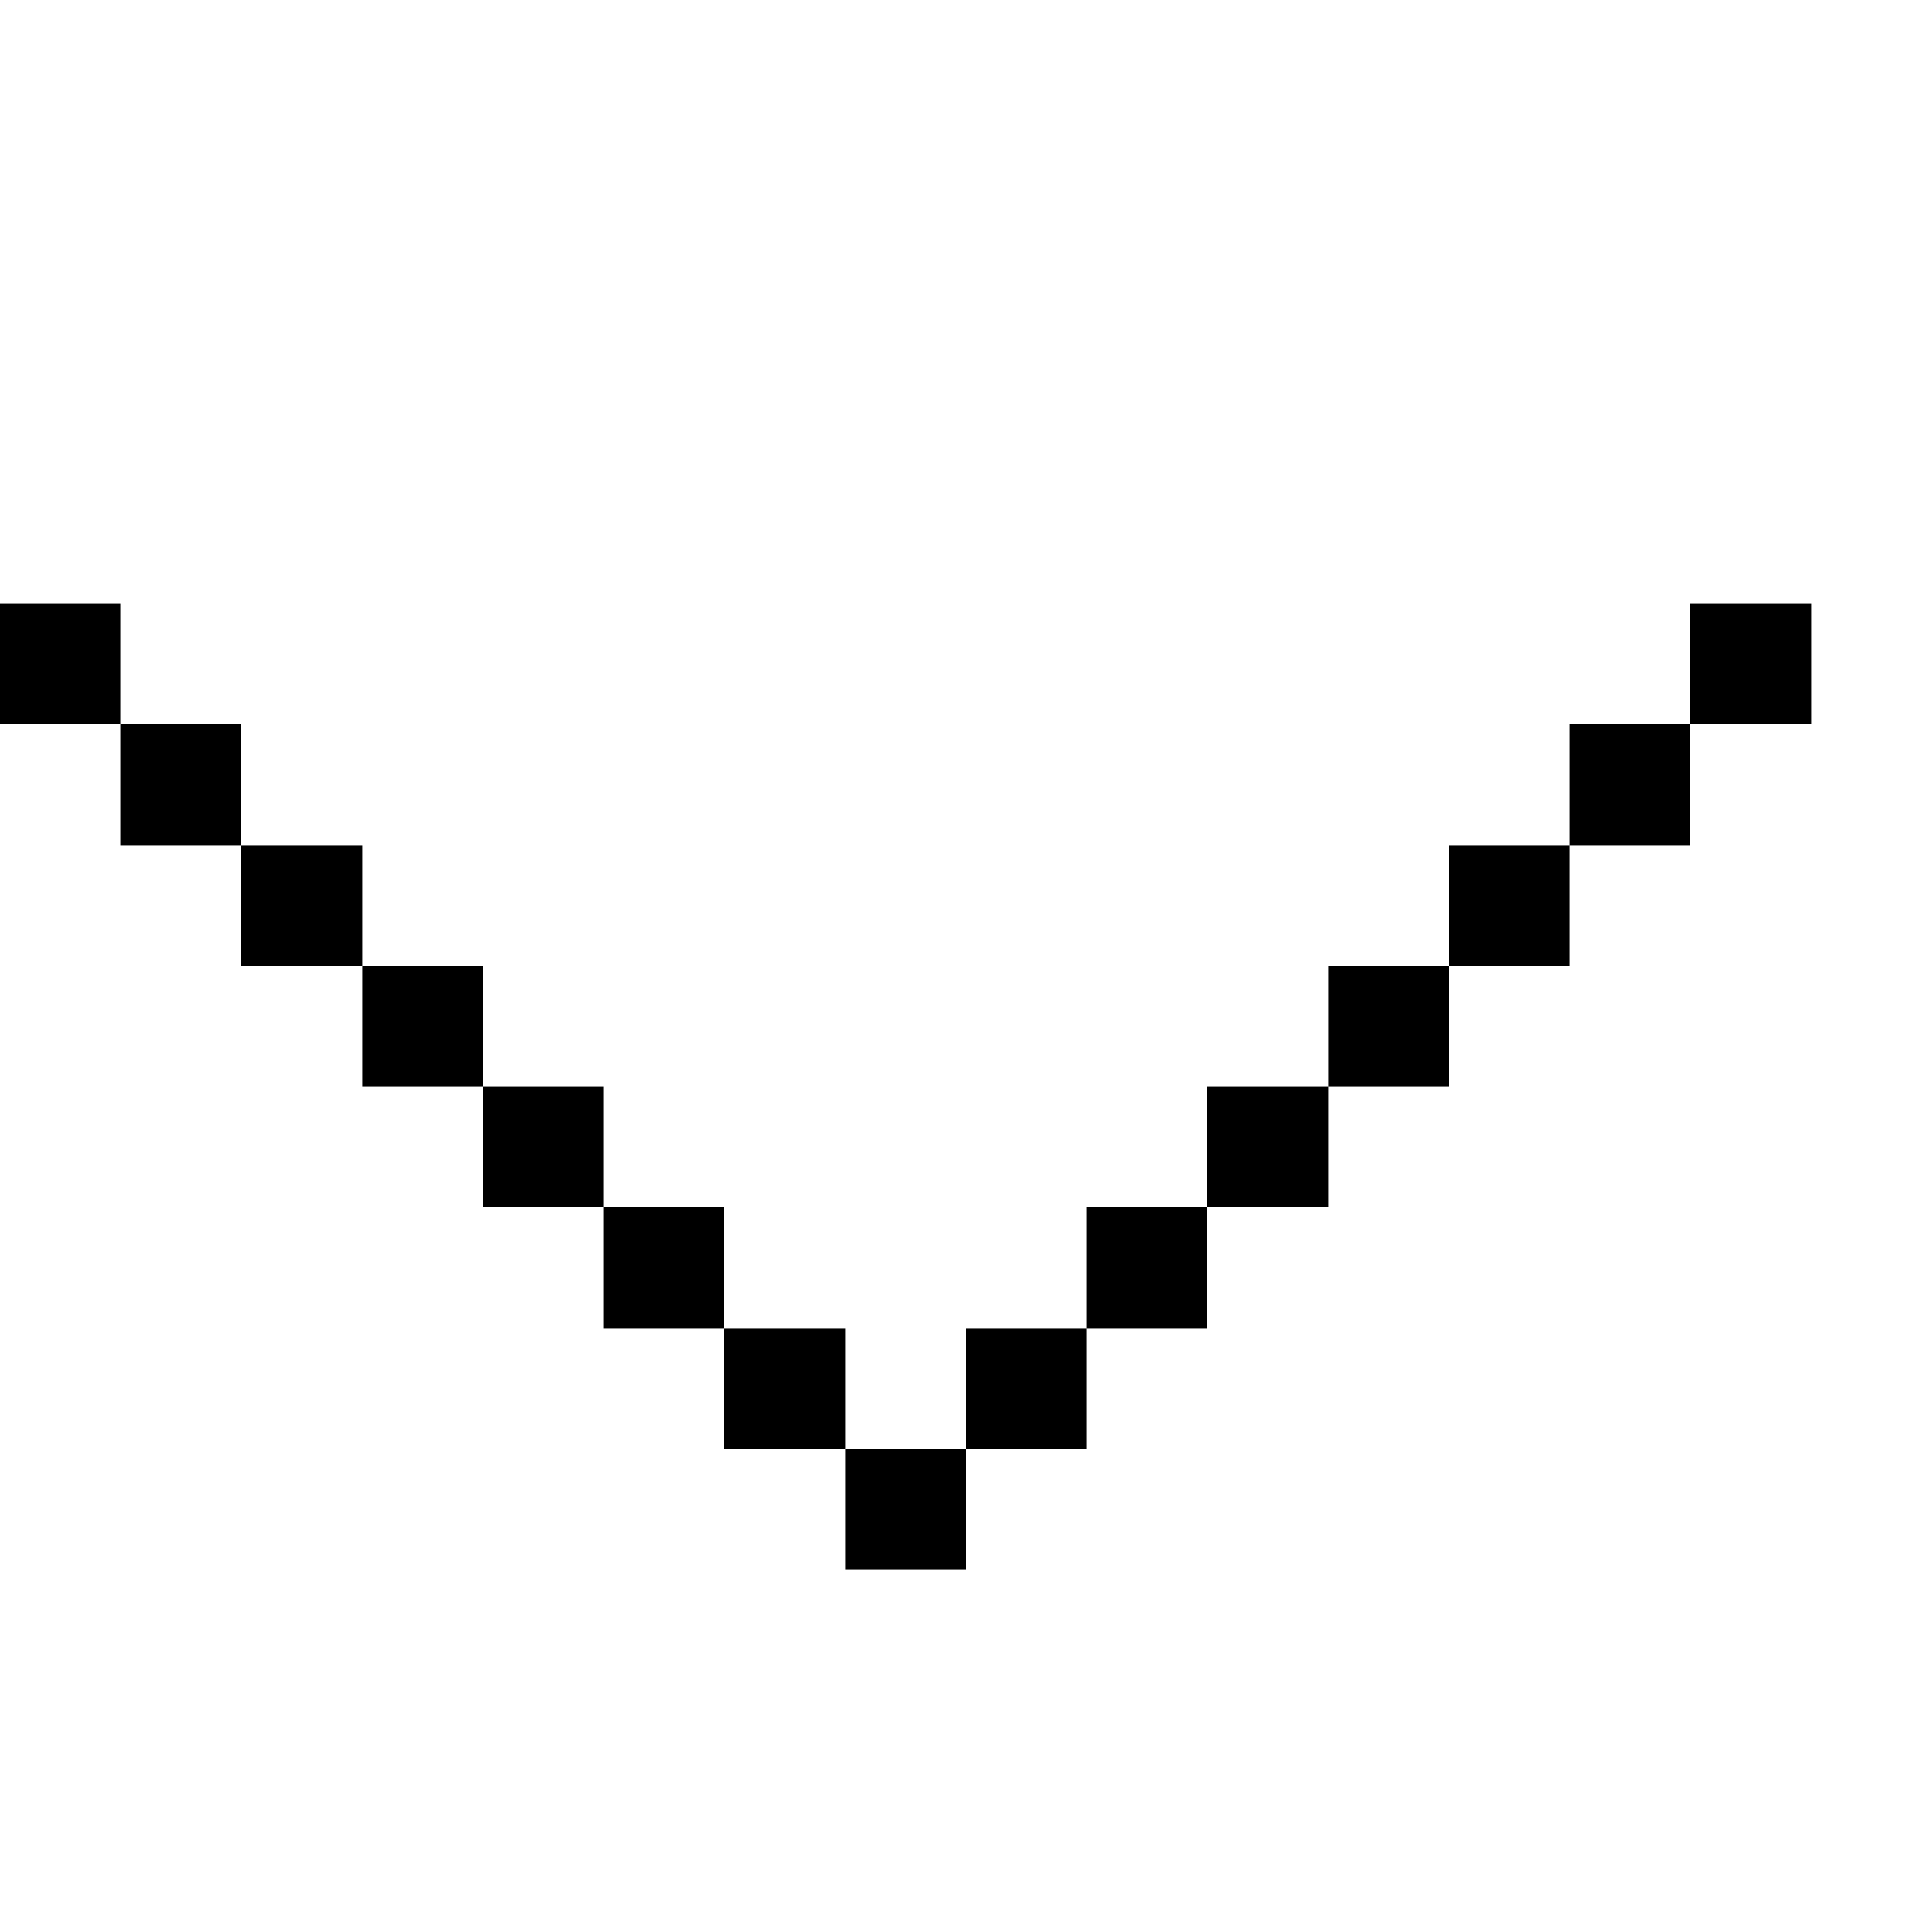
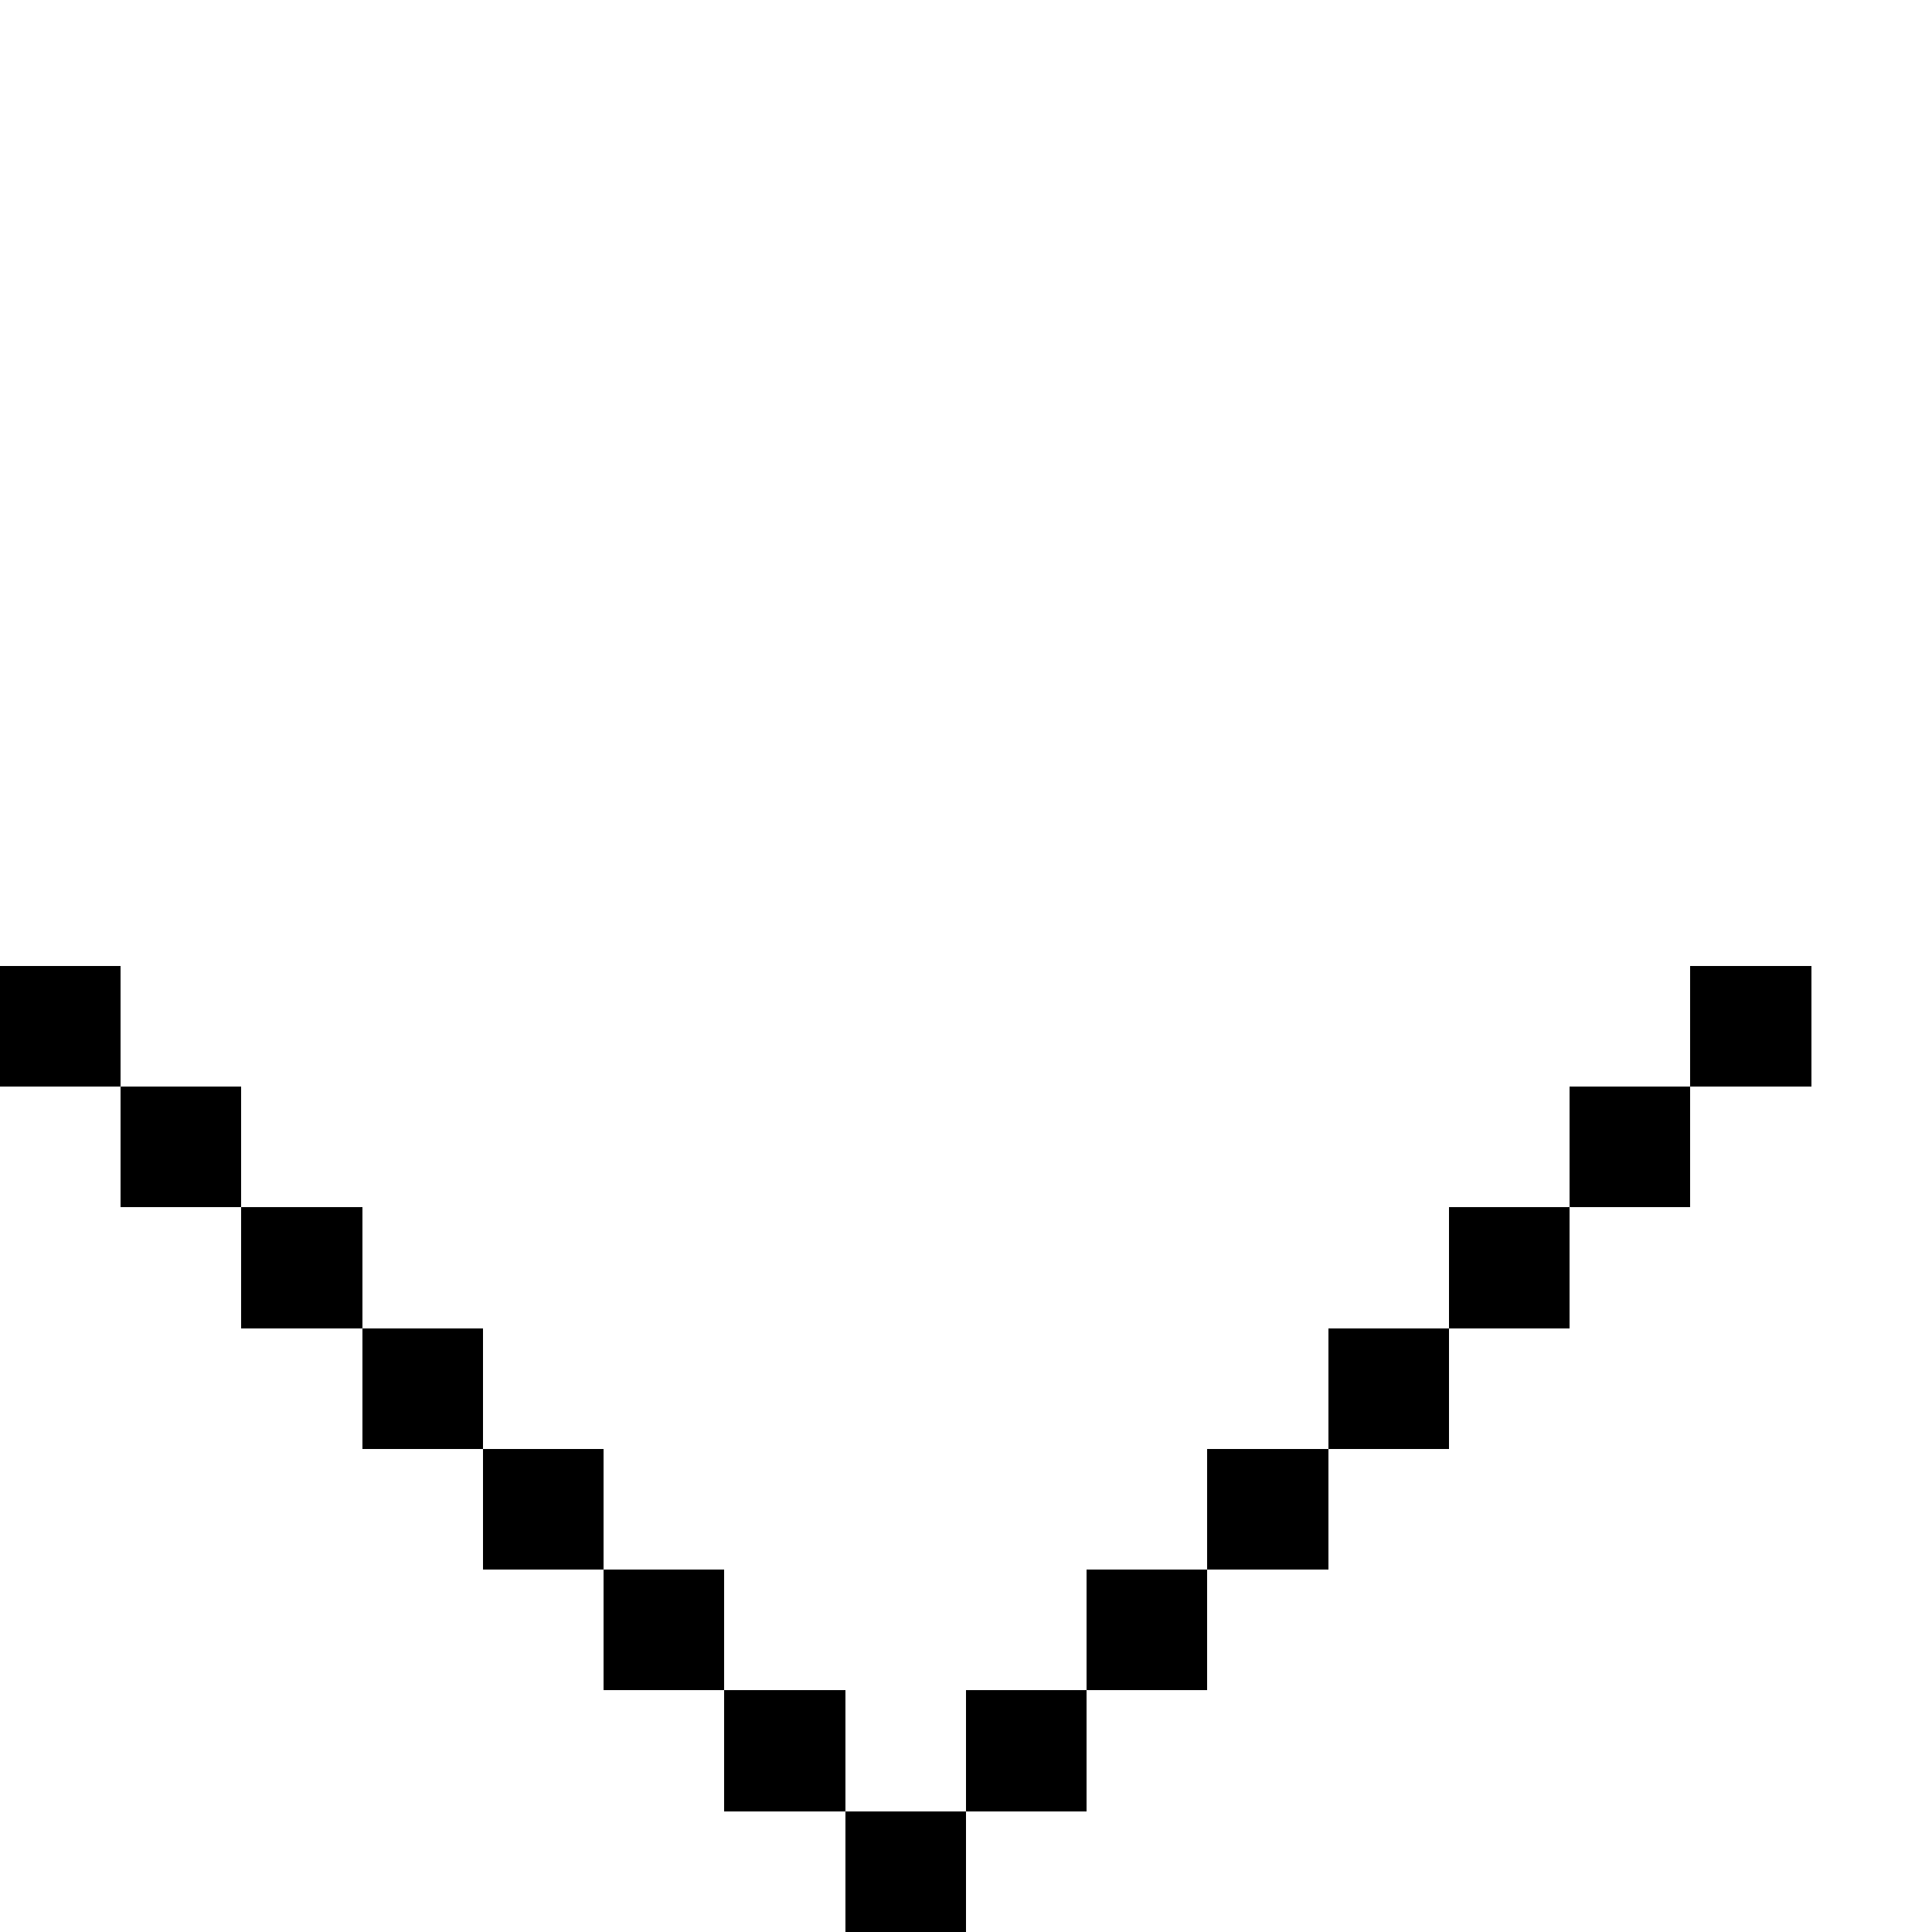
<svg xmlns="http://www.w3.org/2000/svg" viewBox="0 0 16 16" width="16" height="16" shape-rendering="crispEdges" role="img" aria-label="be_called">
-   <rect x="0" y="5" width="1" height="1" fill="currentColor" />
-   <rect x="14" y="5" width="1" height="1" fill="currentColor" />
-   <rect x="1" y="6" width="1" height="1" fill="currentColor" />
-   <rect x="13" y="6" width="1" height="1" fill="currentColor" />
-   <rect x="2" y="7" width="1" height="1" fill="currentColor" />
-   <rect x="12" y="7" width="1" height="1" fill="currentColor" />
-   <rect x="3" y="8" width="1" height="1" fill="currentColor" />
-   <rect x="11" y="8" width="1" height="1" fill="currentColor" />
-   <rect x="4" y="9" width="1" height="1" fill="currentColor" />
-   <rect x="10" y="9" width="1" height="1" fill="currentColor" />
-   <rect x="5" y="10" width="1" height="1" fill="currentColor" />
-   <rect x="9" y="10" width="1" height="1" fill="currentColor" />
-   <rect x="6" y="11" width="1" height="1" fill="currentColor" />
-   <rect x="8" y="11" width="1" height="1" fill="currentColor" />
-   <rect x="7" y="12" width="1" height="1" fill="currentColor" />
+   <rect x="0" y="8" width="1" height="1" fill="currentColor" />
+   <rect x="14" y="8" width="1" height="1" fill="currentColor" />
+   <rect x="1" y="9" width="1" height="1" fill="currentColor" />
+   <rect x="13" y="9" width="1" height="1" fill="currentColor" />
+   <rect x="2" y="10" width="1" height="1" fill="currentColor" />
+   <rect x="12" y="10" width="1" height="1" fill="currentColor" />
+   <rect x="3" y="11" width="1" height="1" fill="currentColor" />
+   <rect x="11" y="11" width="1" height="1" fill="currentColor" />
+   <rect x="4" y="12" width="1" height="1" fill="currentColor" />
+   <rect x="10" y="12" width="1" height="1" fill="currentColor" />
+   <rect x="5" y="13" width="1" height="1" fill="currentColor" />
+   <rect x="9" y="13" width="1" height="1" fill="currentColor" />
+   <rect x="6" y="14" width="1" height="1" fill="currentColor" />
+   <rect x="8" y="14" width="1" height="1" fill="currentColor" />
+   <rect x="7" y="15" width="1" height="1" fill="currentColor" />
</svg>
